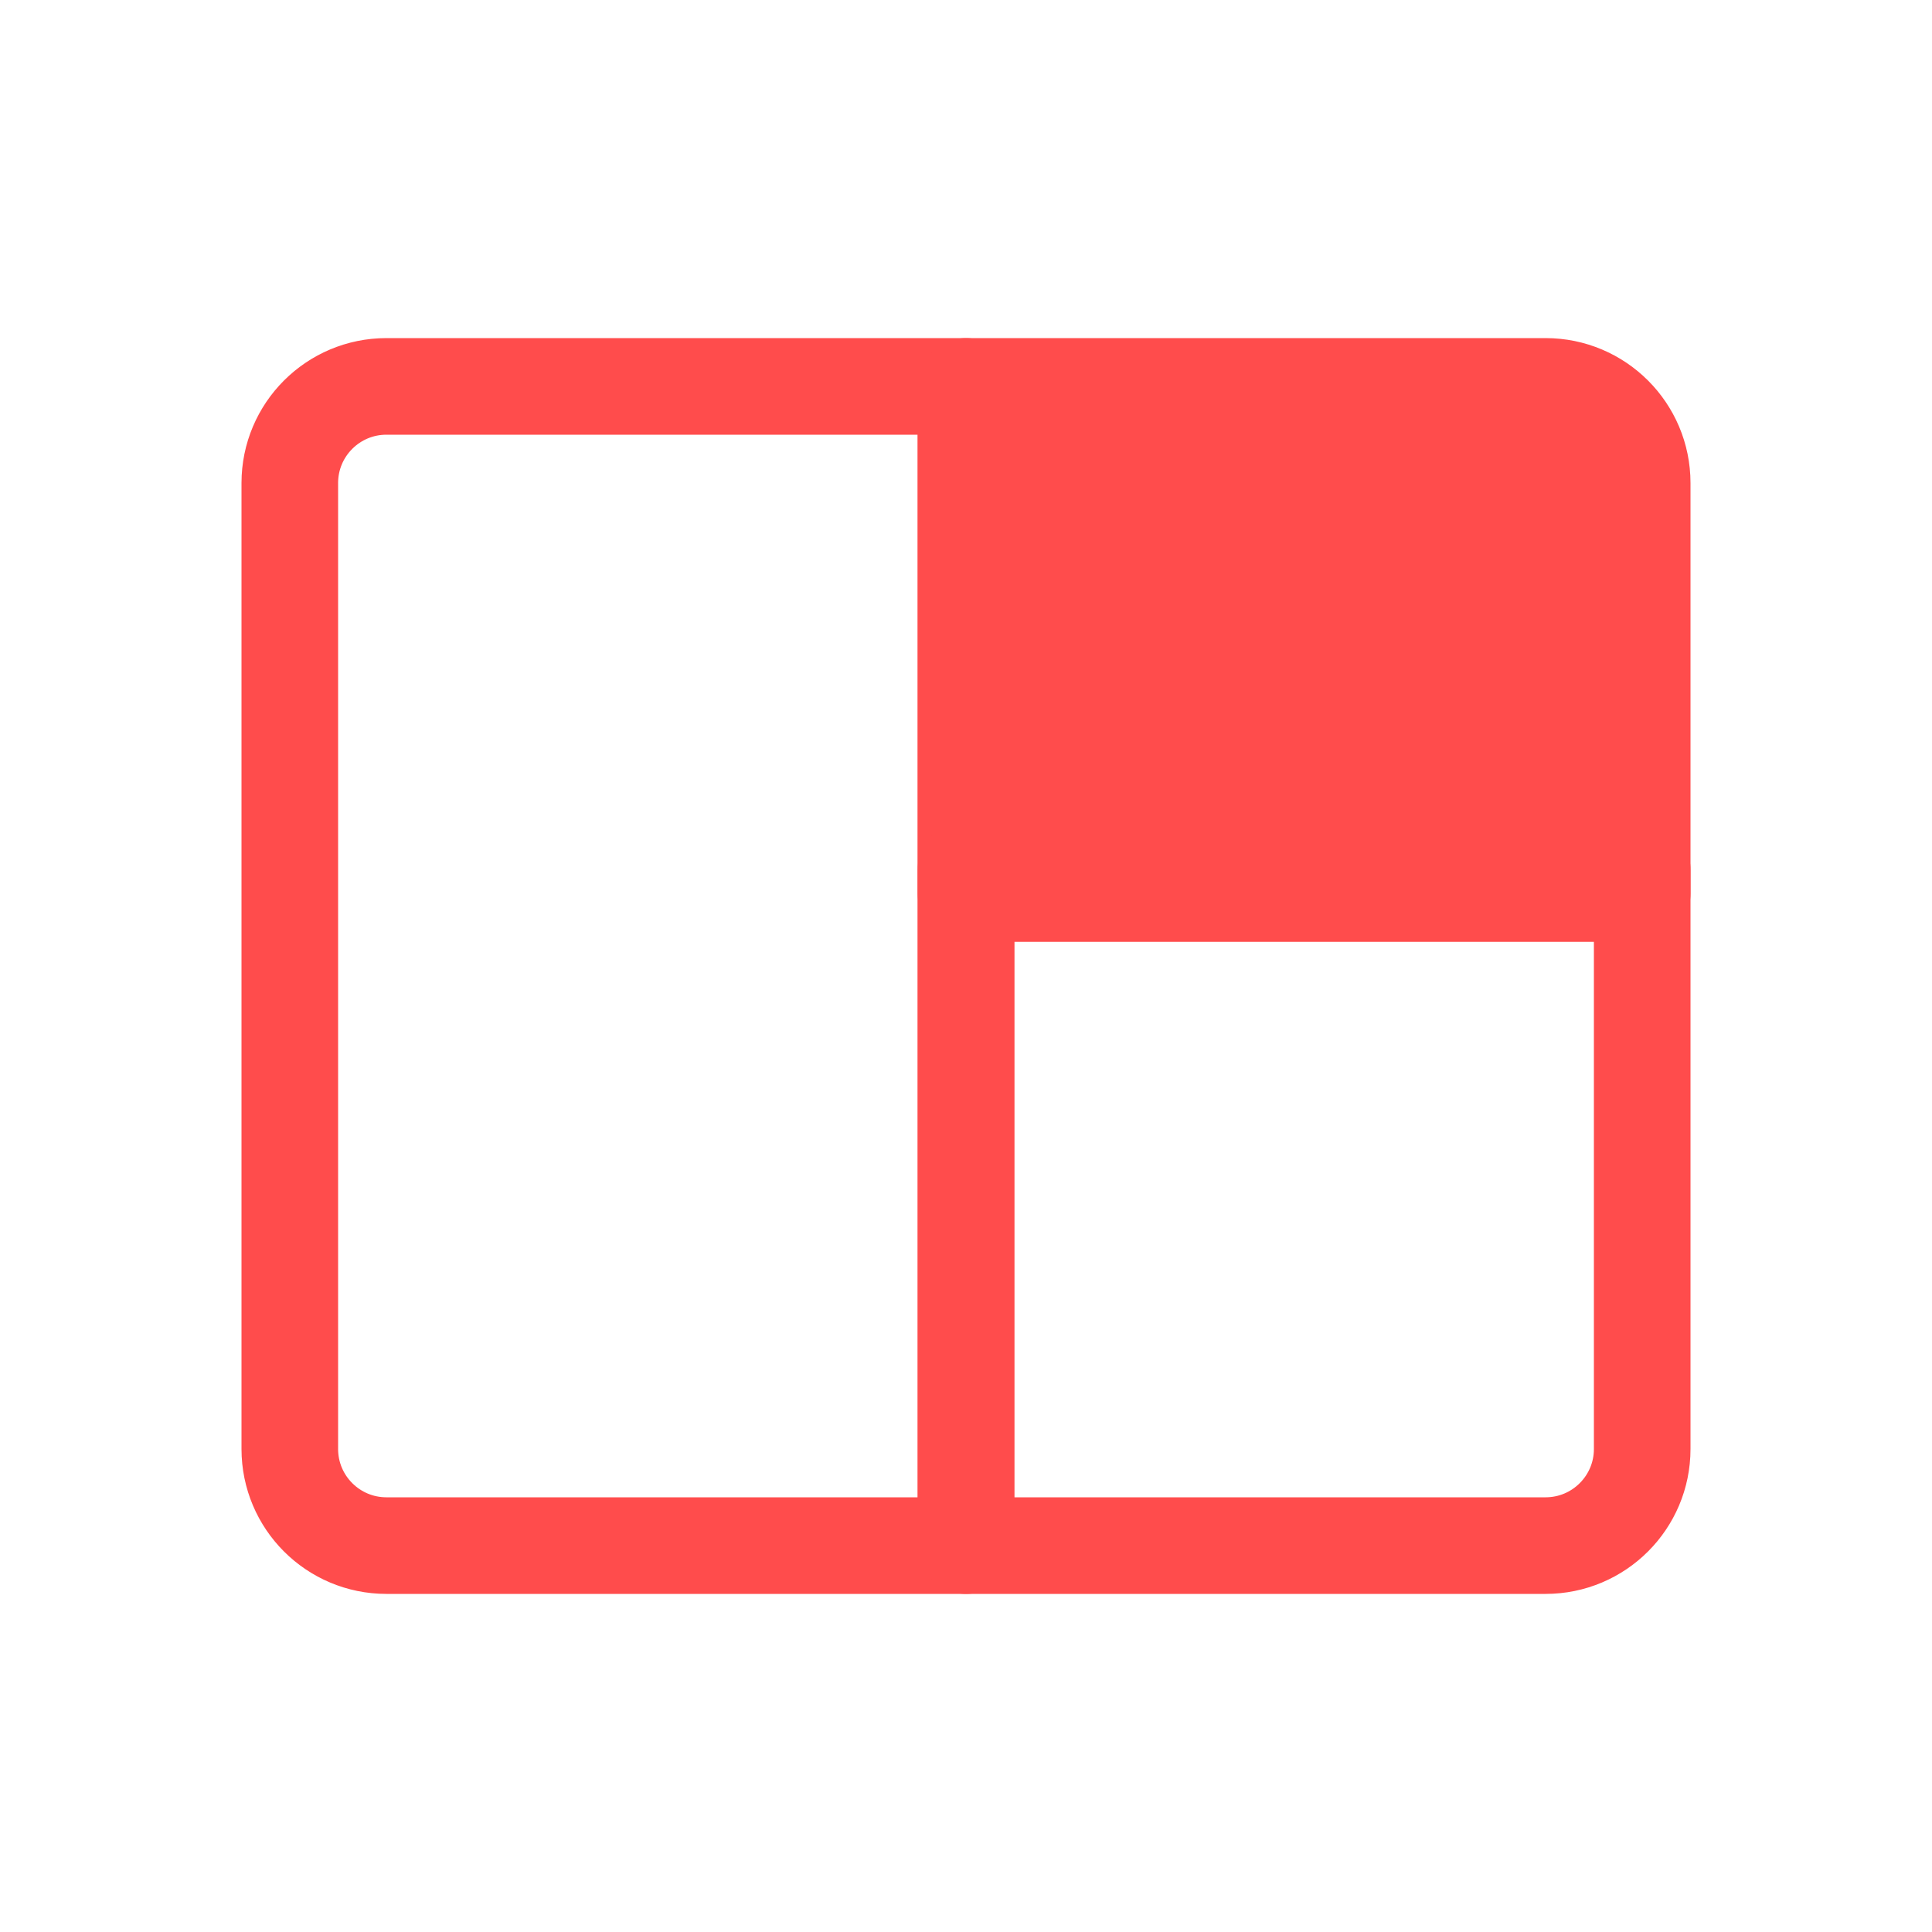
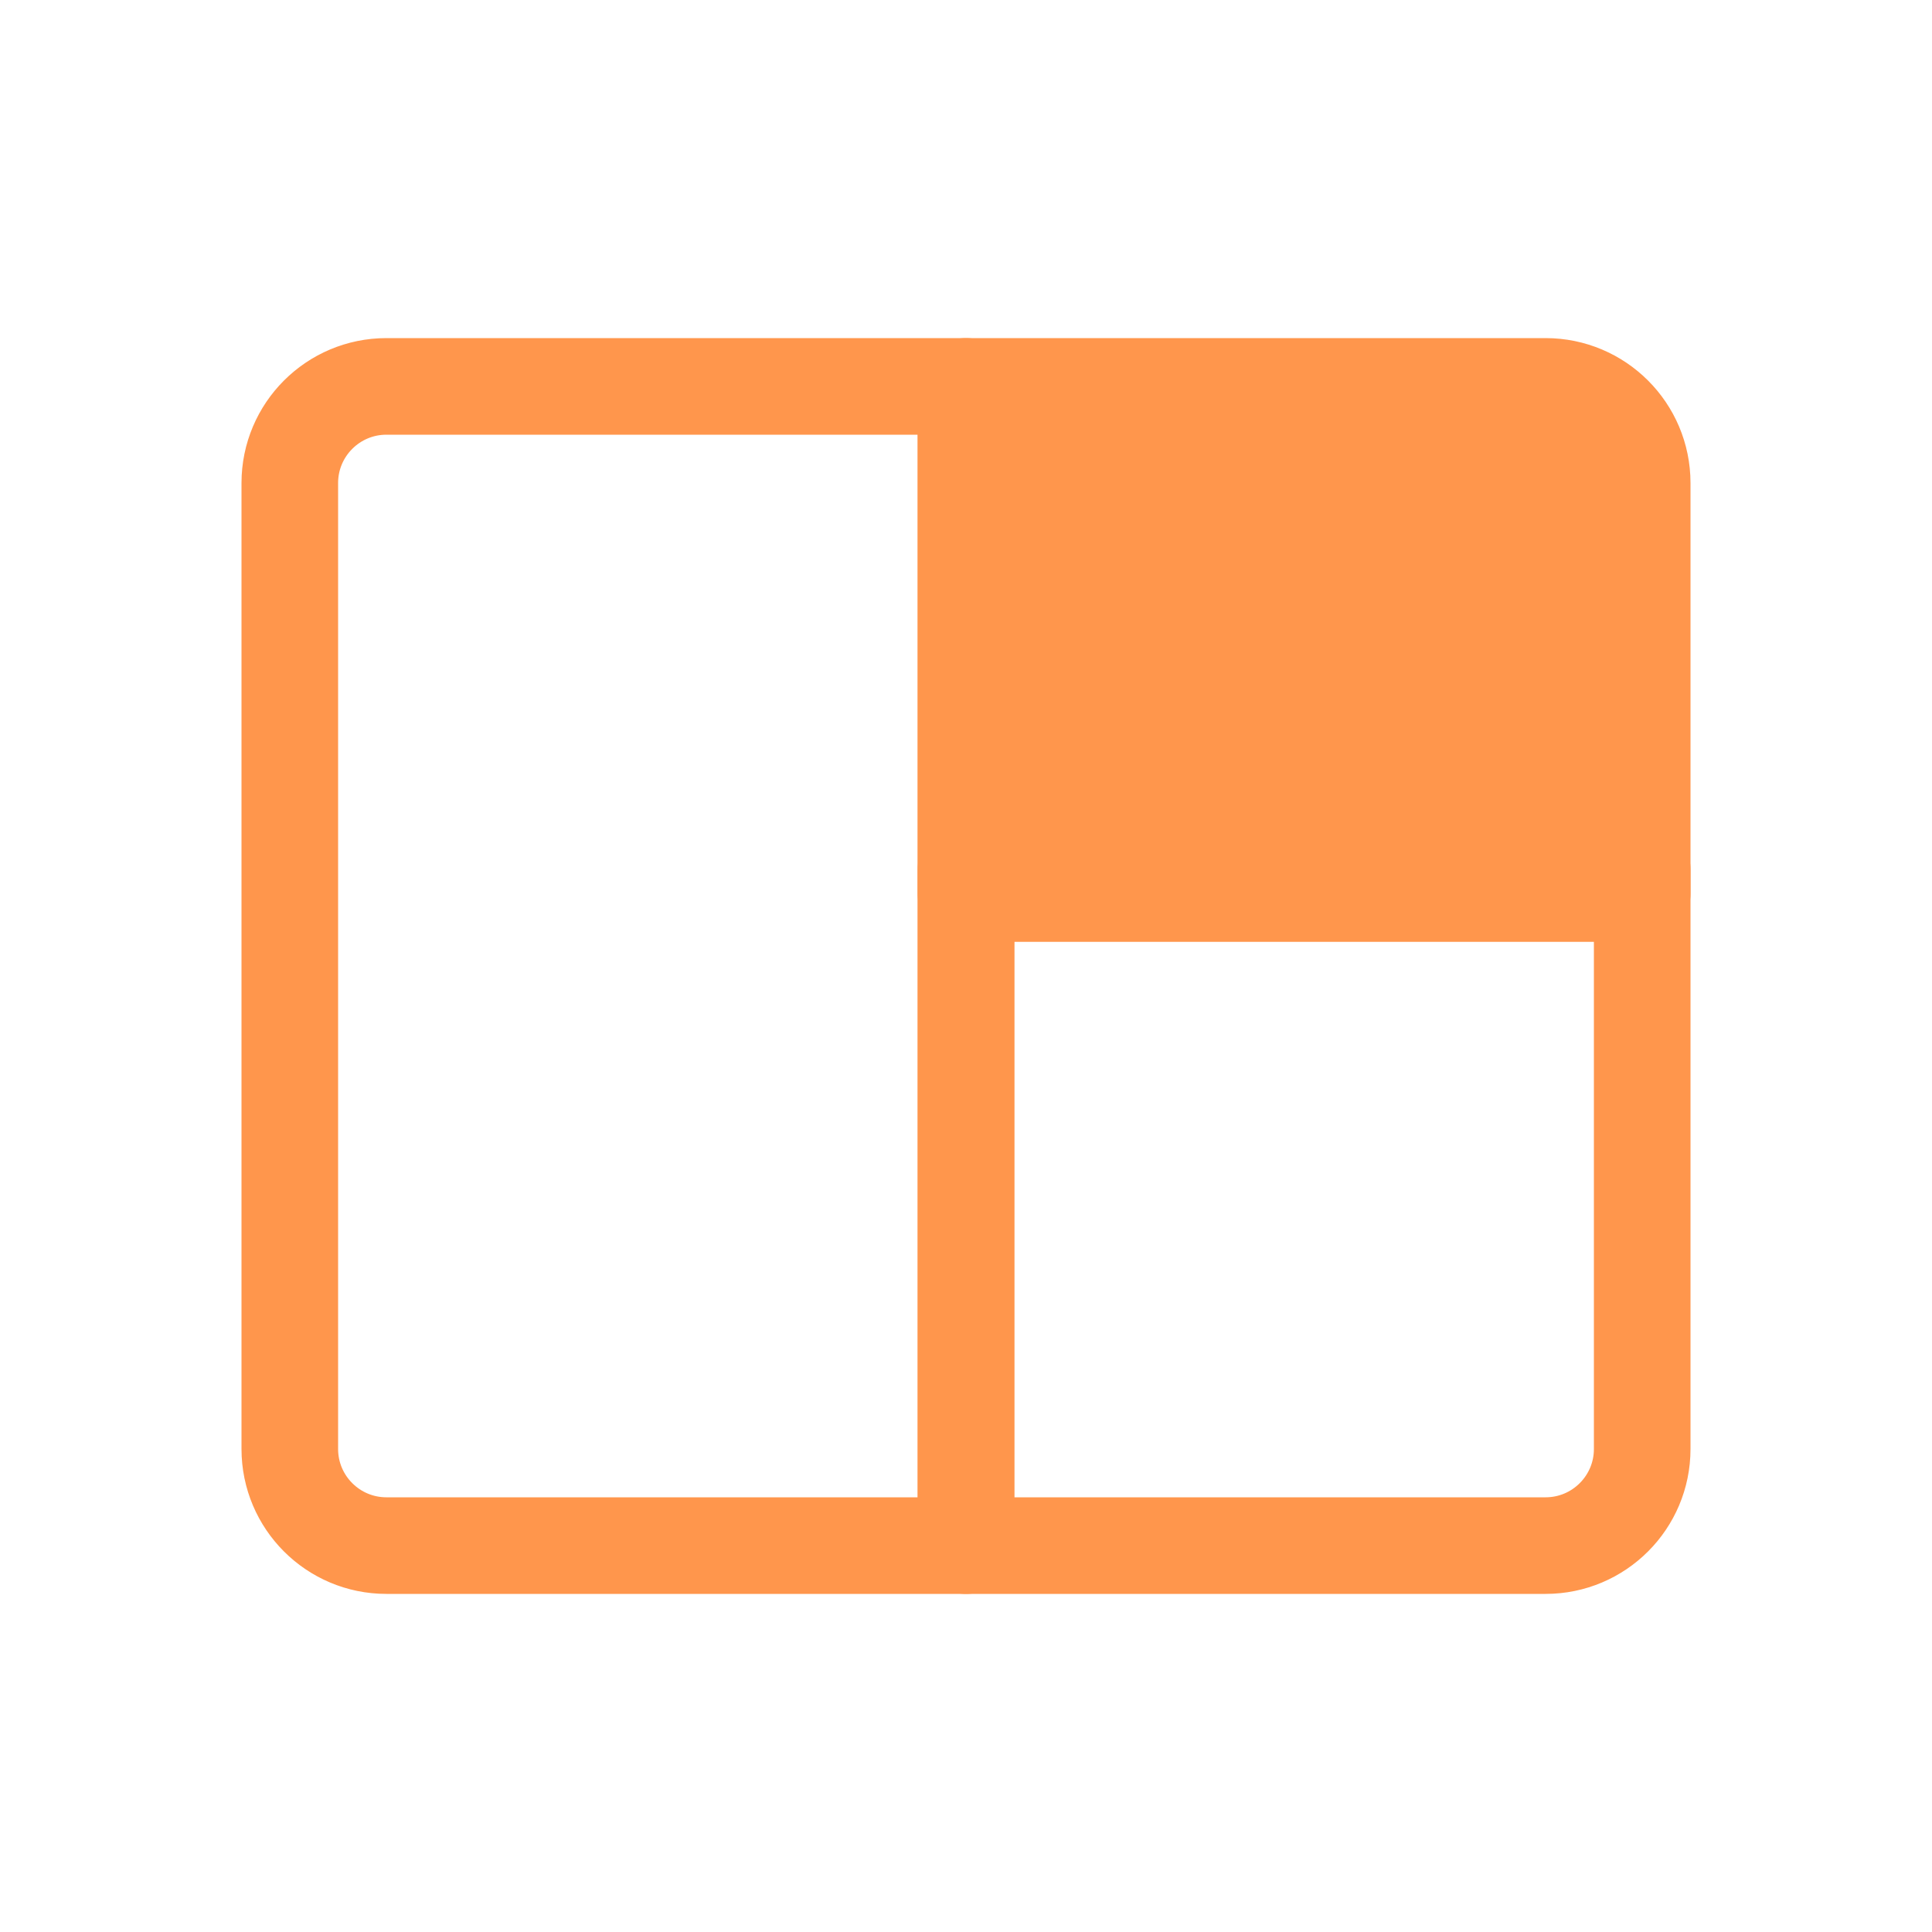
<svg xmlns="http://www.w3.org/2000/svg" width="20px" height="20px" viewBox="0 0 20 20" version="1.1">
  <defs />
  <g id="Page-1" stroke="none" stroke-width="1" fill="none" fill-rule="evenodd" stroke-linecap="round" stroke-linejoin="round">
-     <g id="Large-Stage-(active)" stroke="#FF4C4C">
+     <g id="Large-Stage-(active)" stroke="#ff964c">
      <g id="large-stage-(inactive)" transform="translate(3, 4)">
        <path d="M1,0 L7,0 L7,12 L1,12 L1,12 C0.448,12 6.76353751e-17,11.552 0,11 L0,1 L0,1 C-6.76353751e-17,0.448 0.448,1.01453063e-16 1,0 Z" id="Rectangle" />
-         <path d="M7,0 L13,0 L13,0 C13.552,-1.01453063e-16 14,0.448 14,1 L14,5.25 L7,5.25 L7,0 Z" id="Rectangle" fill="#FF4C4C" />
+         <path d="M7,0 L13,0 L13,0 C13.552,-1.01453063e-16 14,0.448 14,1 L14,5.25 L7,5.25 L7,0 Z" id="Rectangle" fill="#ff964c" />
        <path d="M7,5 L14,5 L14,11 L14,11 C14,11.552 13.552,12 13,12 L7,12 L7,5 Z" id="Rectangle-Copy" />
      </g>
    </g>
  </g>
</svg>
